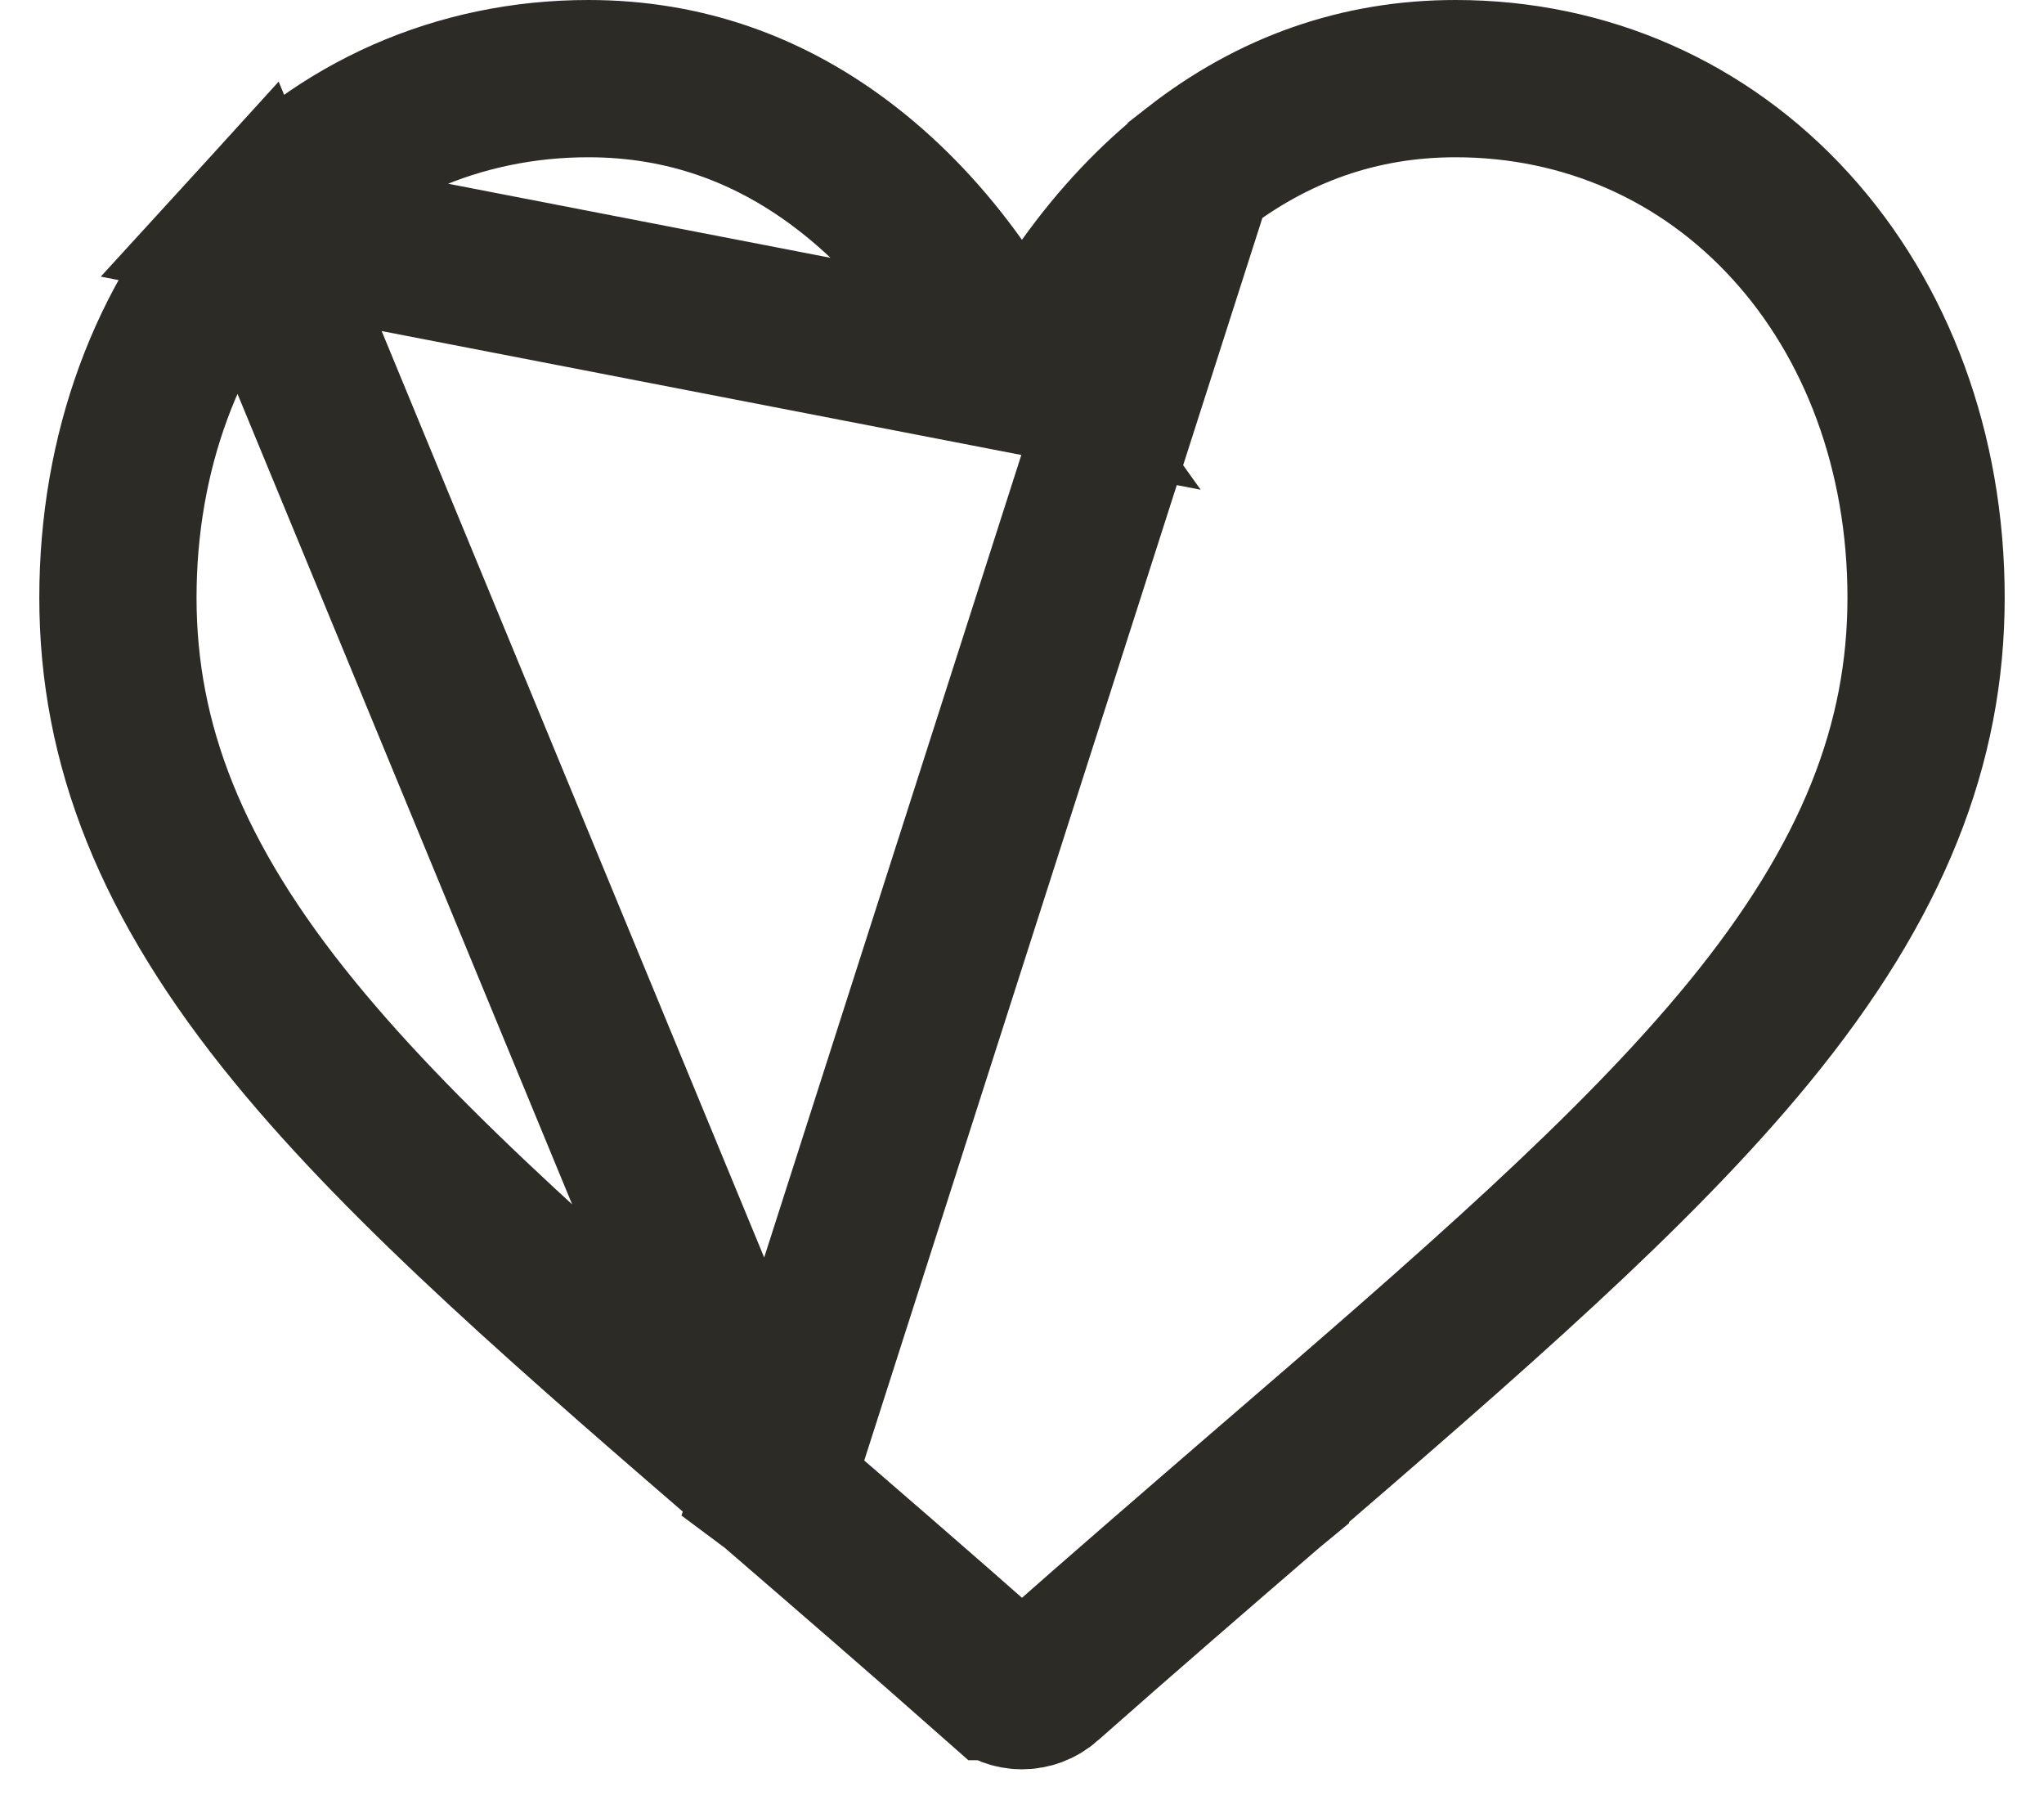
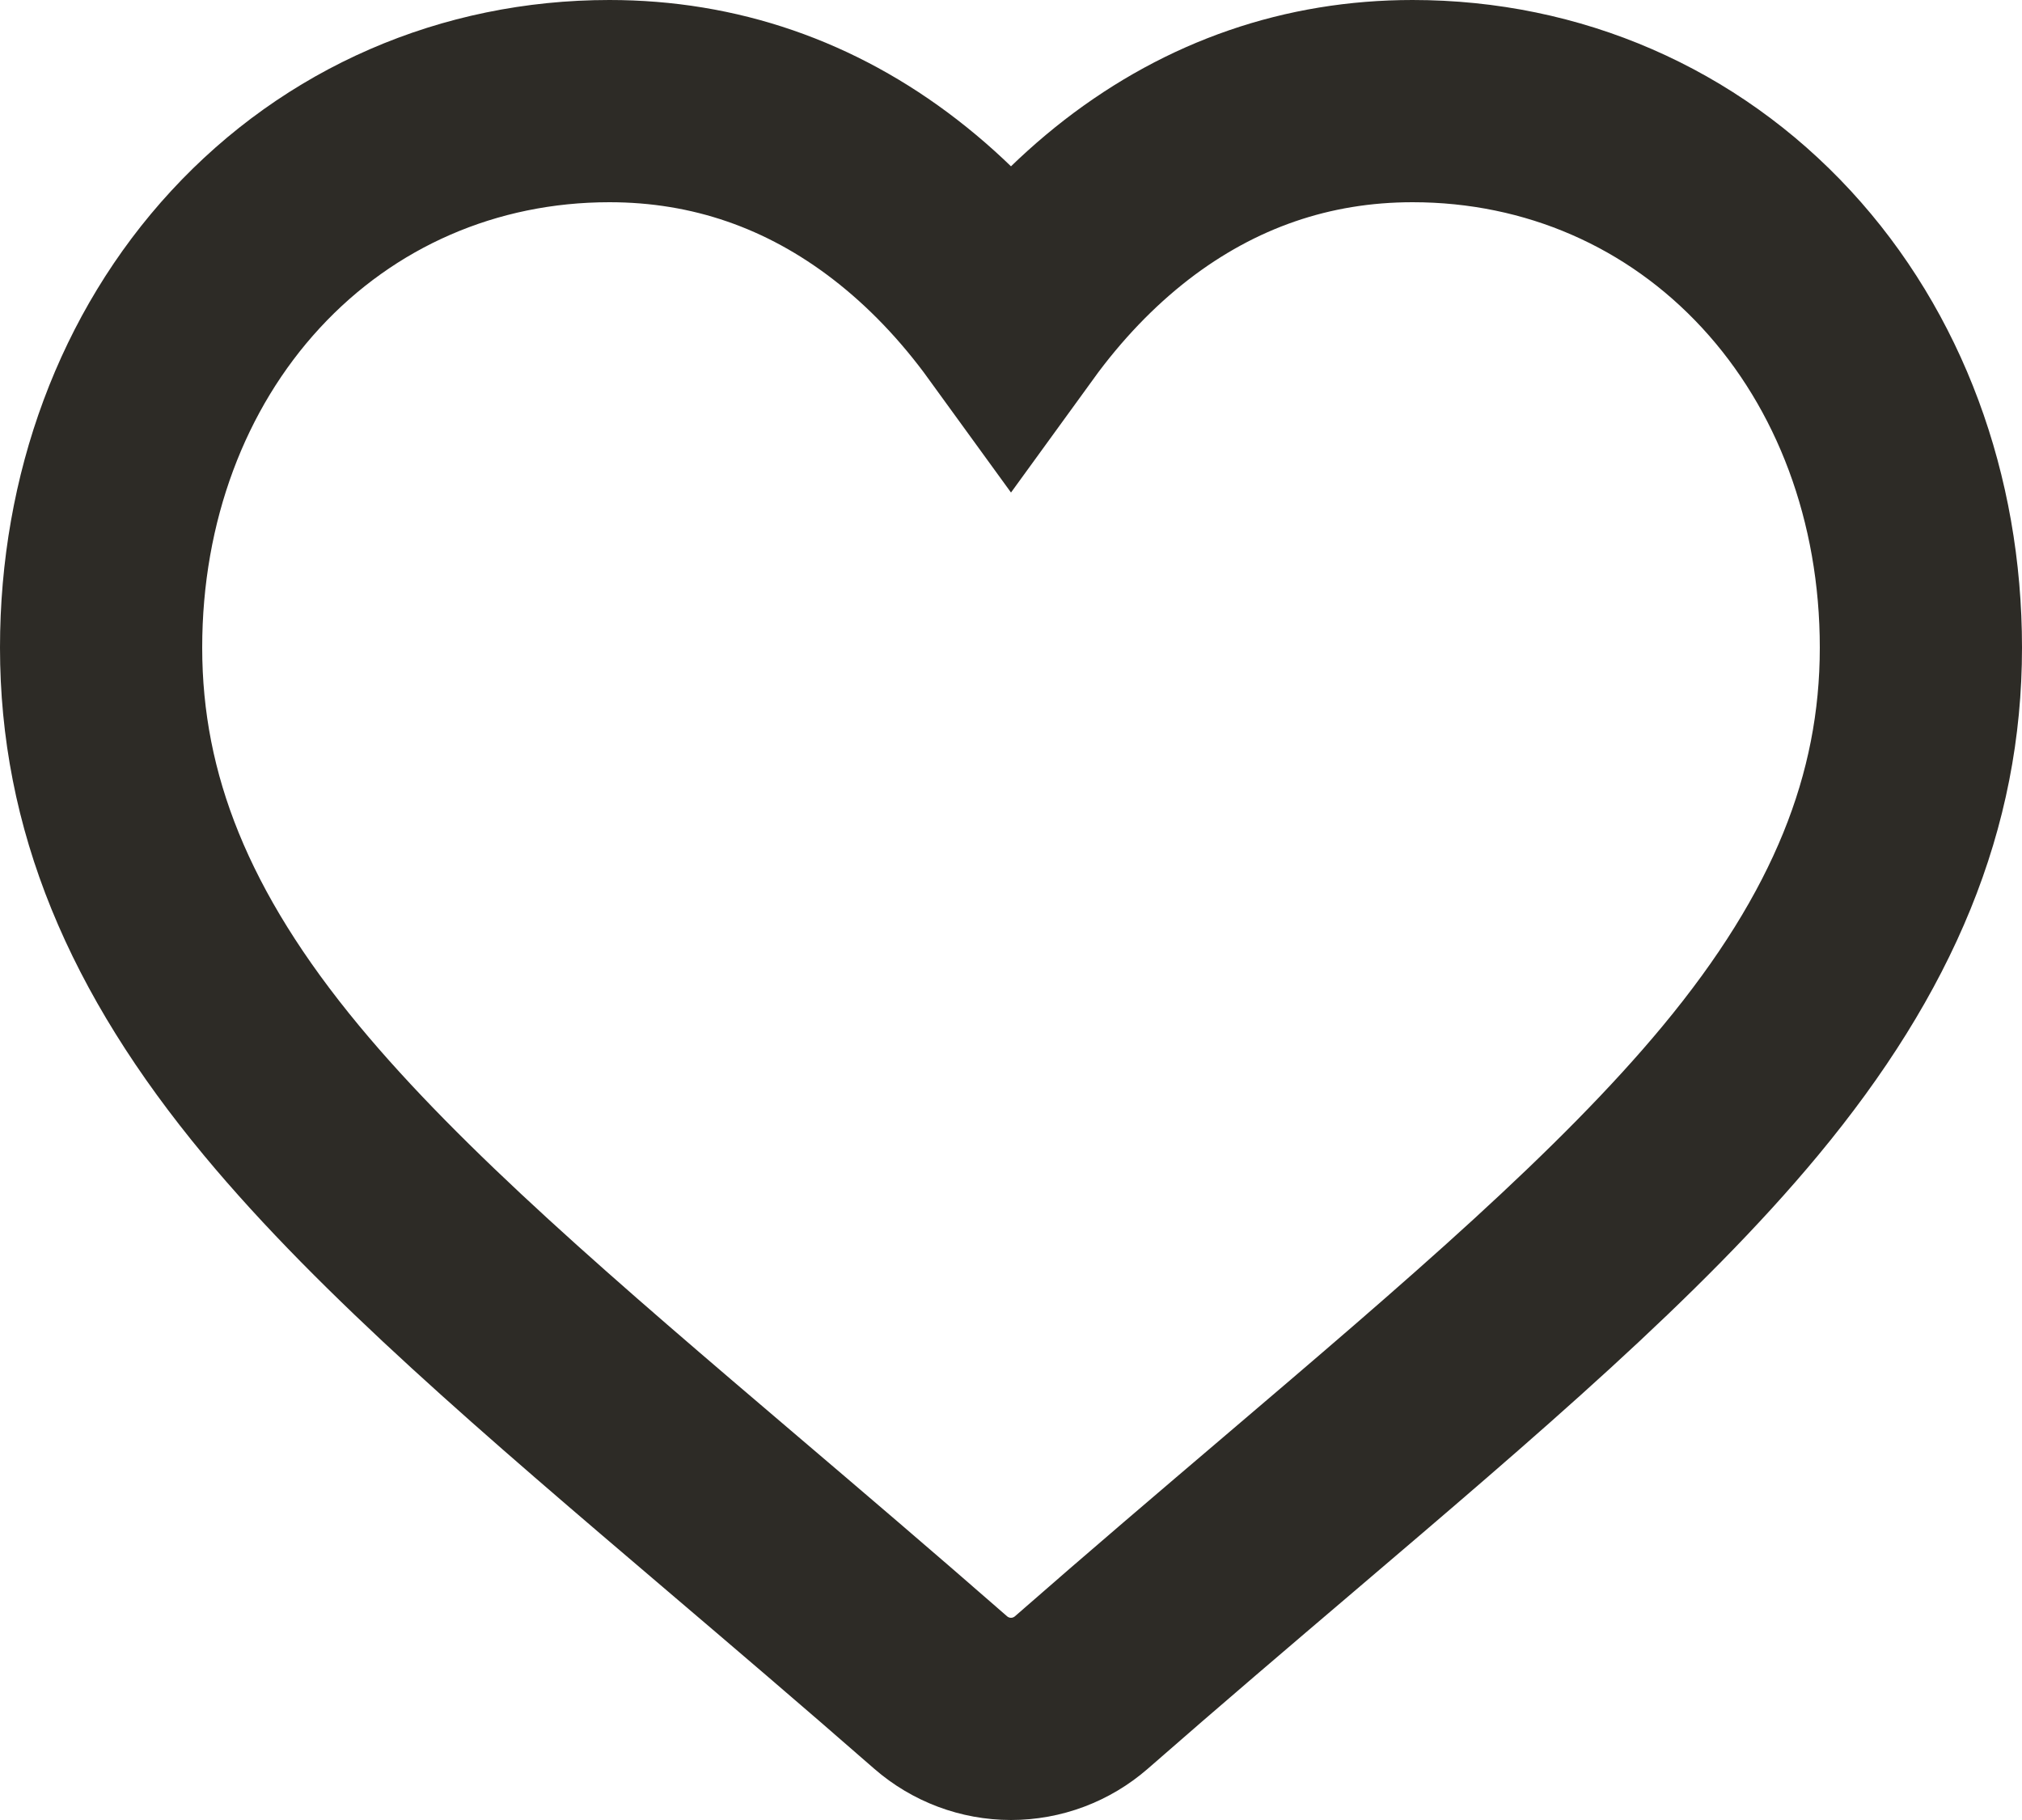
- <svg xmlns="http://www.w3.org/2000/svg" width="26" height="23" viewBox="0 0 26 23" fill="none">
-   <path d="M13 4.769L12.186 3.631C11.768 3.046 11.301 2.555 10.795 2.159L10.795 2.159C9.803 1.383 8.698 1 7.484 1C5.833 1 4.326 1.665 3.222 2.875L13 4.769ZM13 4.769L13.813 3.631M13 4.769L13.813 3.631M13.813 3.631C14.231 3.046 14.698 2.555 15.204 2.159L13.813 3.631ZM9.839 18.898L9.839 18.898L9.843 18.901C10.701 19.642 11.68 20.485 12.696 21.384L12.697 21.384C12.782 21.46 12.889 21.5 13 21.5C13.11 21.5 13.218 21.46 13.303 21.384L13.303 21.384C14.312 20.492 15.284 19.654 16.138 18.917L16.161 18.898L16.161 18.897C18.702 16.707 20.8 14.894 22.247 13.128L22.247 13.128C23.829 11.197 24.5 9.456 24.5 7.6C24.5 5.746 23.872 4.077 22.777 2.876C21.674 1.665 20.167 1 18.516 1C17.302 1 16.196 1.383 15.204 2.159L9.839 18.898ZM9.839 18.898C7.298 16.707 5.199 14.894 3.753 13.128C2.17 11.197 1.5 9.455 1.5 7.6C1.5 5.746 2.127 4.077 3.222 2.876L9.839 18.898Z" stroke="#2D2B26" stroke-width="2" />
+ <svg xmlns="http://www.w3.org/2000/svg" width="20" height="18" viewBox="0 0 20 18" fill="none">
+   <path d="M17.572 2.566C16.64 1.556 15.362 1 13.972 1C12.933 1 11.981 1.328 11.143 1.975C10.721 2.302 10.338 2.702 10 3.168C9.662 2.702 9.279 2.302 8.856 1.975C8.019 1.328 7.067 1 6.028 1C4.638 1 3.36 1.556 2.428 2.566C1.507 3.564 1 4.927 1 6.405C1 7.926 1.567 9.318 2.785 10.786C3.875 12.1 5.441 13.433 7.254 14.977C7.873 15.504 8.575 16.102 9.304 16.739C9.497 16.907 9.744 17 10 17C10.256 17 10.503 16.907 10.696 16.739C11.424 16.102 12.127 15.504 12.746 14.977C14.559 13.433 16.125 12.1 17.215 10.786C18.433 9.318 19 7.926 19 6.405C19 4.927 18.493 3.564 17.572 2.566Z" stroke="#2D2B26" stroke-width="2" />
</svg>
